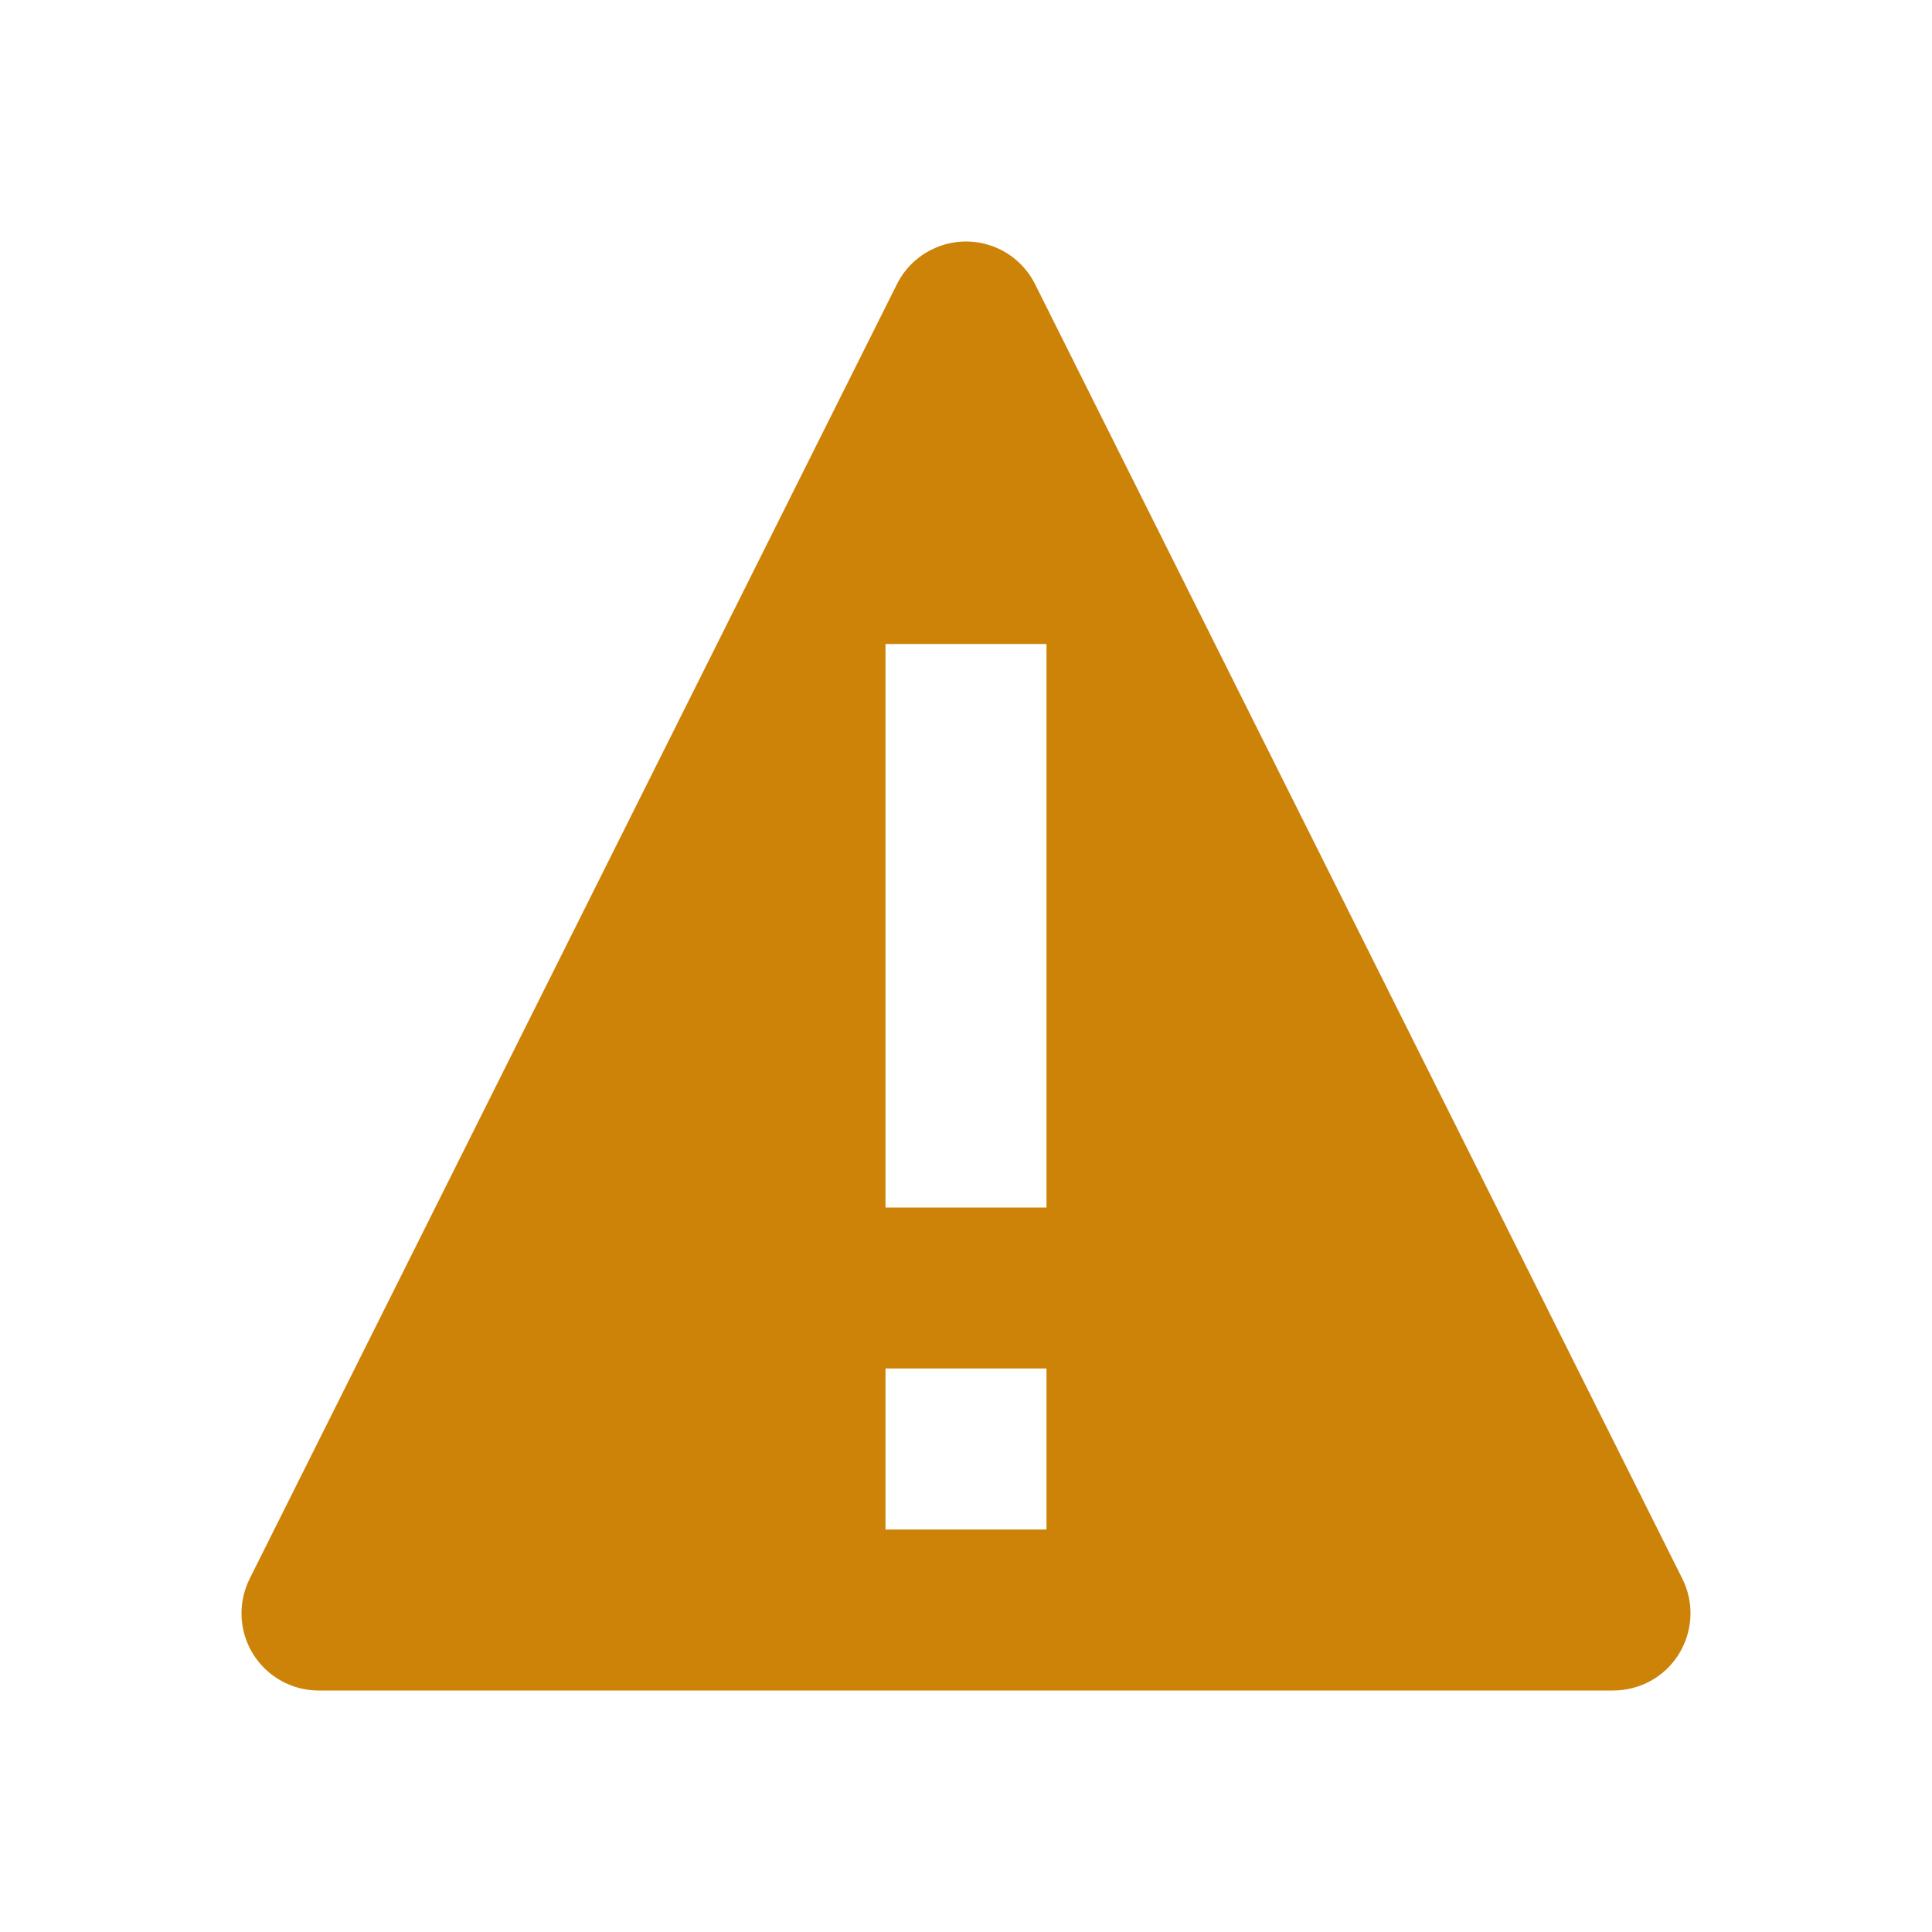
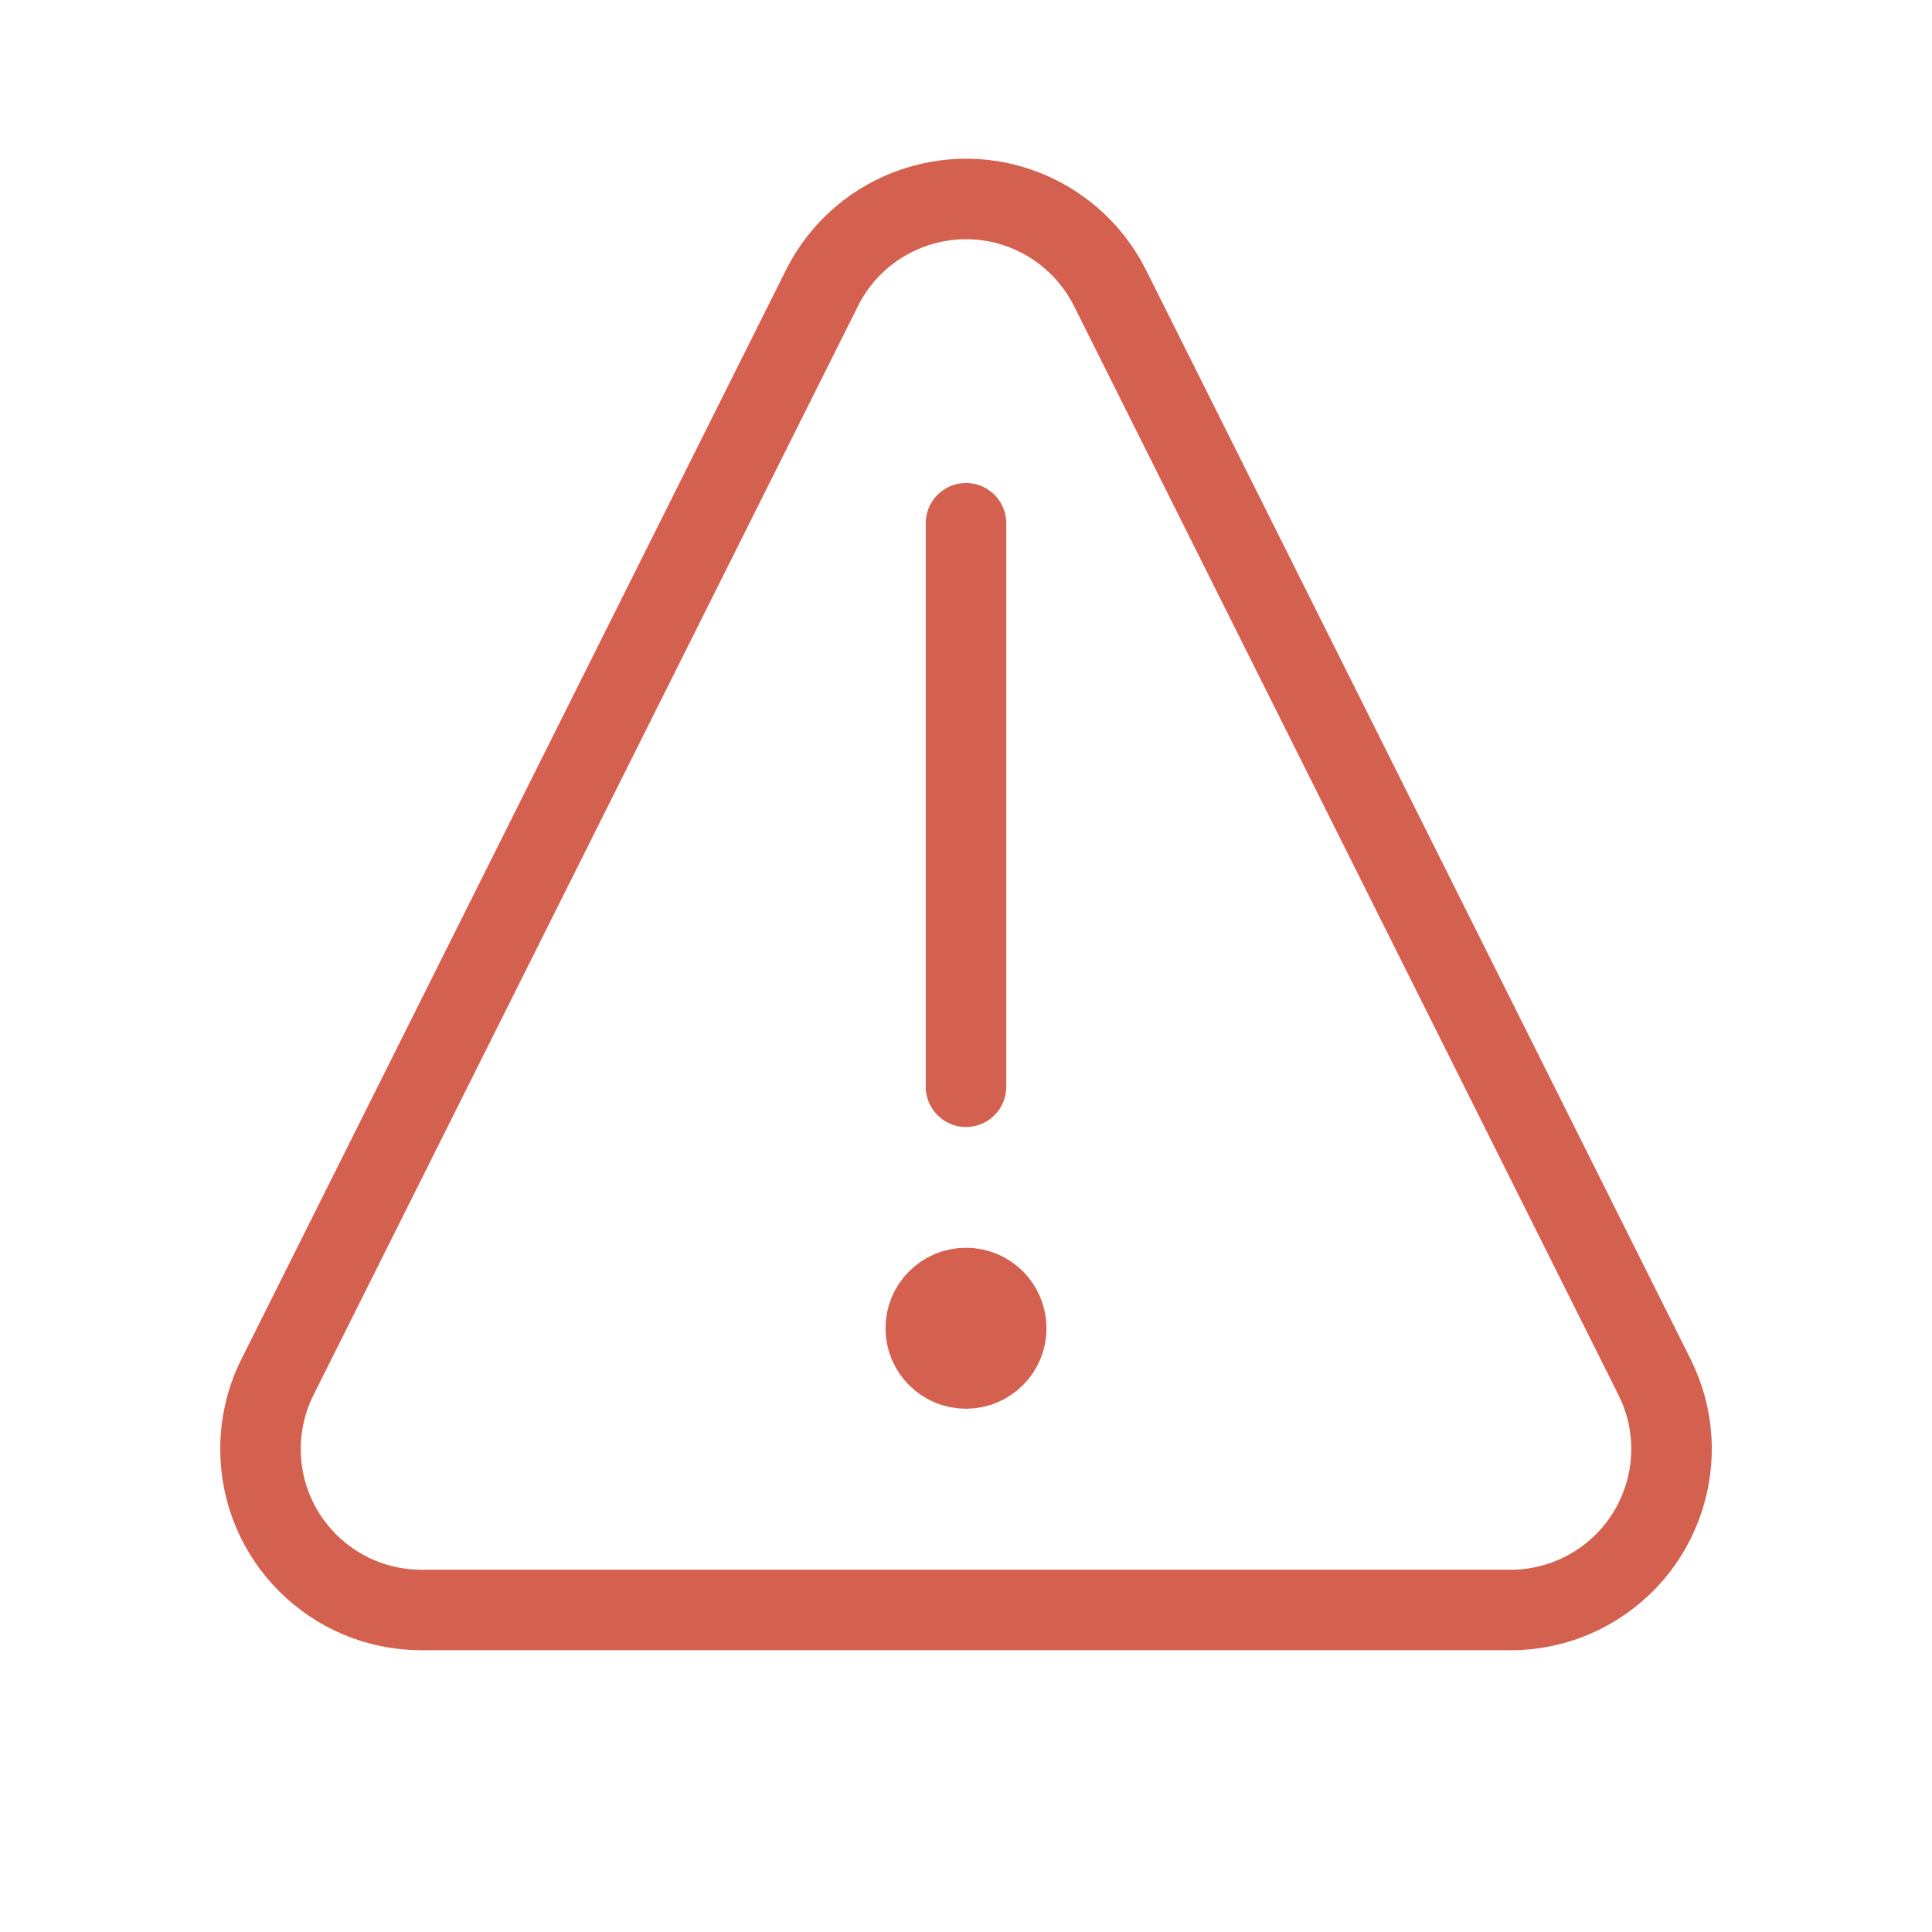
<svg xmlns="http://www.w3.org/2000/svg" width="24px" height="24px" viewBox="0 0 24 24" version="1.1">
-   <defs />
-   <g id="24x24" stroke="none" stroke-width="1" fill="none" fill-rule="evenodd">
-     <g id="icon-danger" fill="#cc8307">
-       <path d="M12.858,3.53 L20.899,19.612 C21.135,20.086 20.943,20.662 20.47,20.899 C20.336,20.965 20.189,21 20.041,21 L3.959,21 C3.429,21 3,20.571 3,20.041 C3,19.892 3.035,19.745 3.101,19.612 L11.142,3.53 C11.379,3.057 11.955,2.865 12.429,3.101 C12.615,3.194 12.765,3.345 12.858,3.53 Z M13,15 L13,8 L11,8 L11,15 L13,15 Z M13,19 L13,17 L11,17 L11,19 L13,19 Z" id="Combined-Shape" />
+   <g id="Icons-/-grey-/-danger" stroke="none" stroke-width="1" fill="none" fill-rule="evenodd" stroke-linecap="round" stroke-linejoin="round">
+     <g id="icon" transform="translate(2, 0)" fill-rule="nonzero" stroke="#D4604F">
+       <path d="M11.789,3.578 L18.553,17.106 C19.047,18.094 18.646,19.295 17.658,19.789 C17.381,19.928 17.074,20 16.764,20 L3.236,20 C2.131,20 1.236,19.105 1.236,18 C1.236,17.69 1.308,17.383 1.447,17.106 L8.211,3.578 C8.705,2.59 9.906,2.189 10.894,2.683 C11.281,2.877 11.595,3.191 11.789,3.578 Z" id="shape" />
+       <path d="M10,6.5 L10,13.5" id="shape" />
+       <rect id="shape" x="9.5" y="16" width="1" height="1" rx="0.5" />
    </g>
  </g>
</svg>
